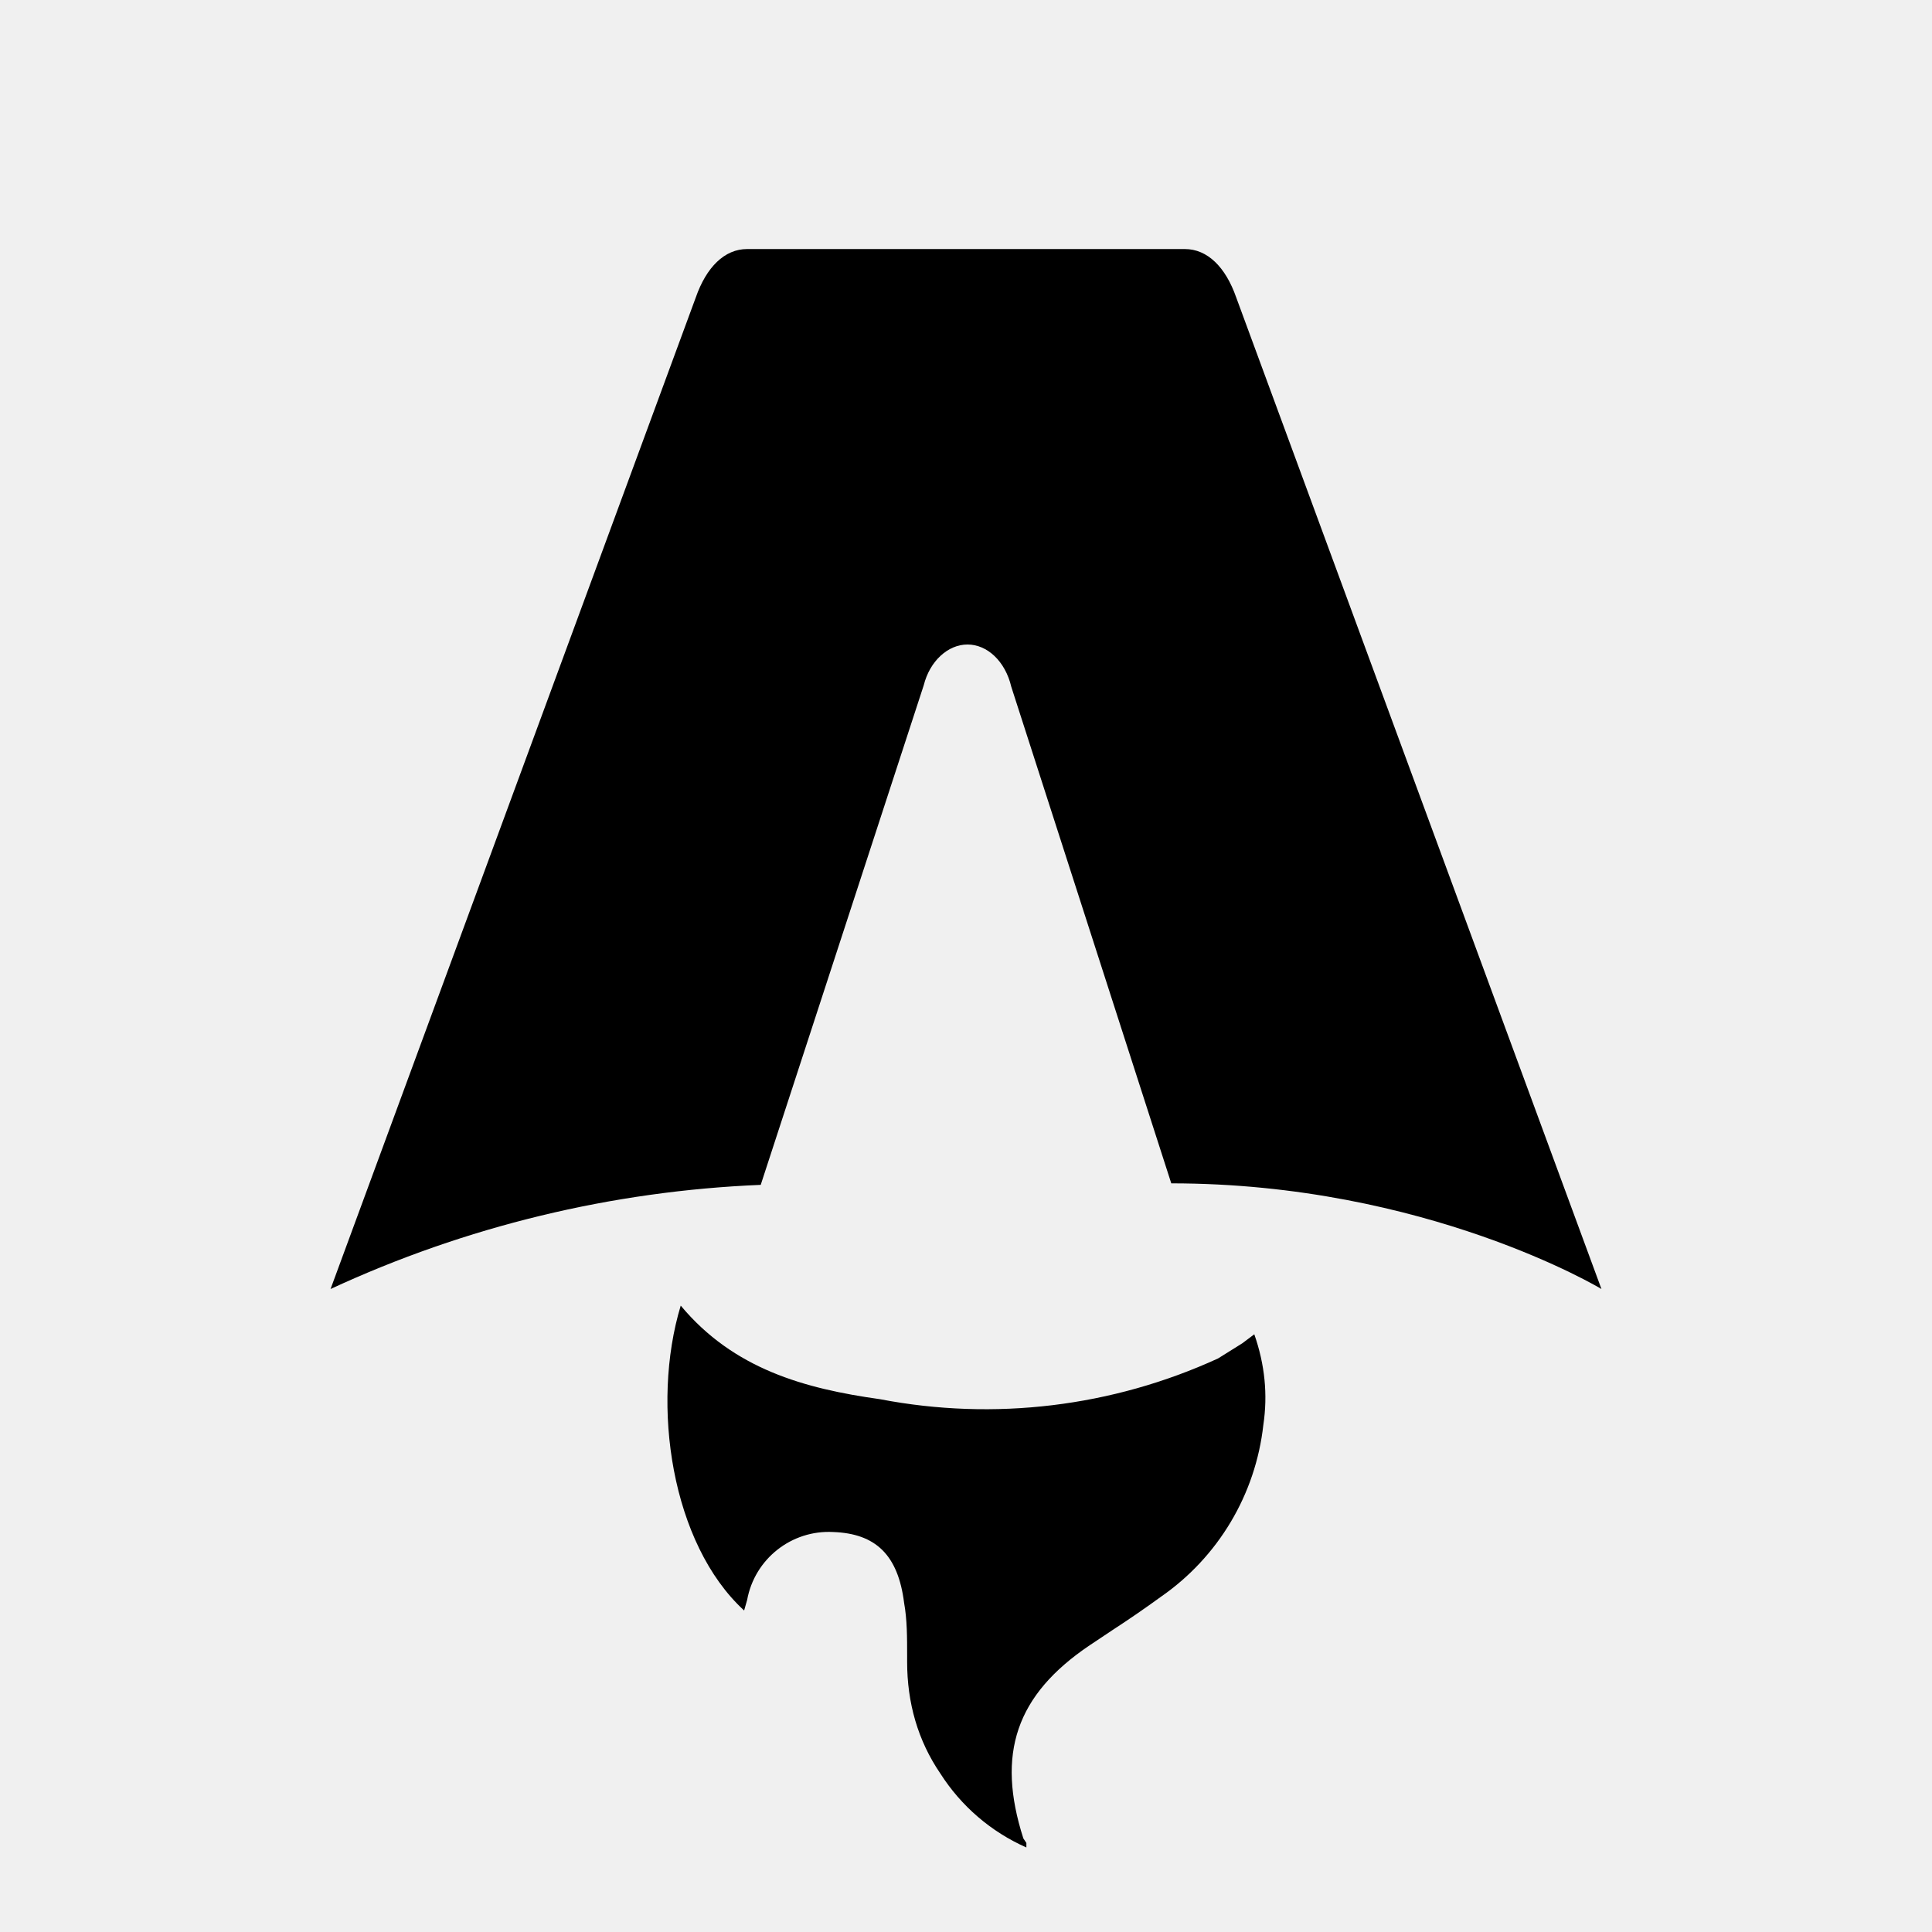
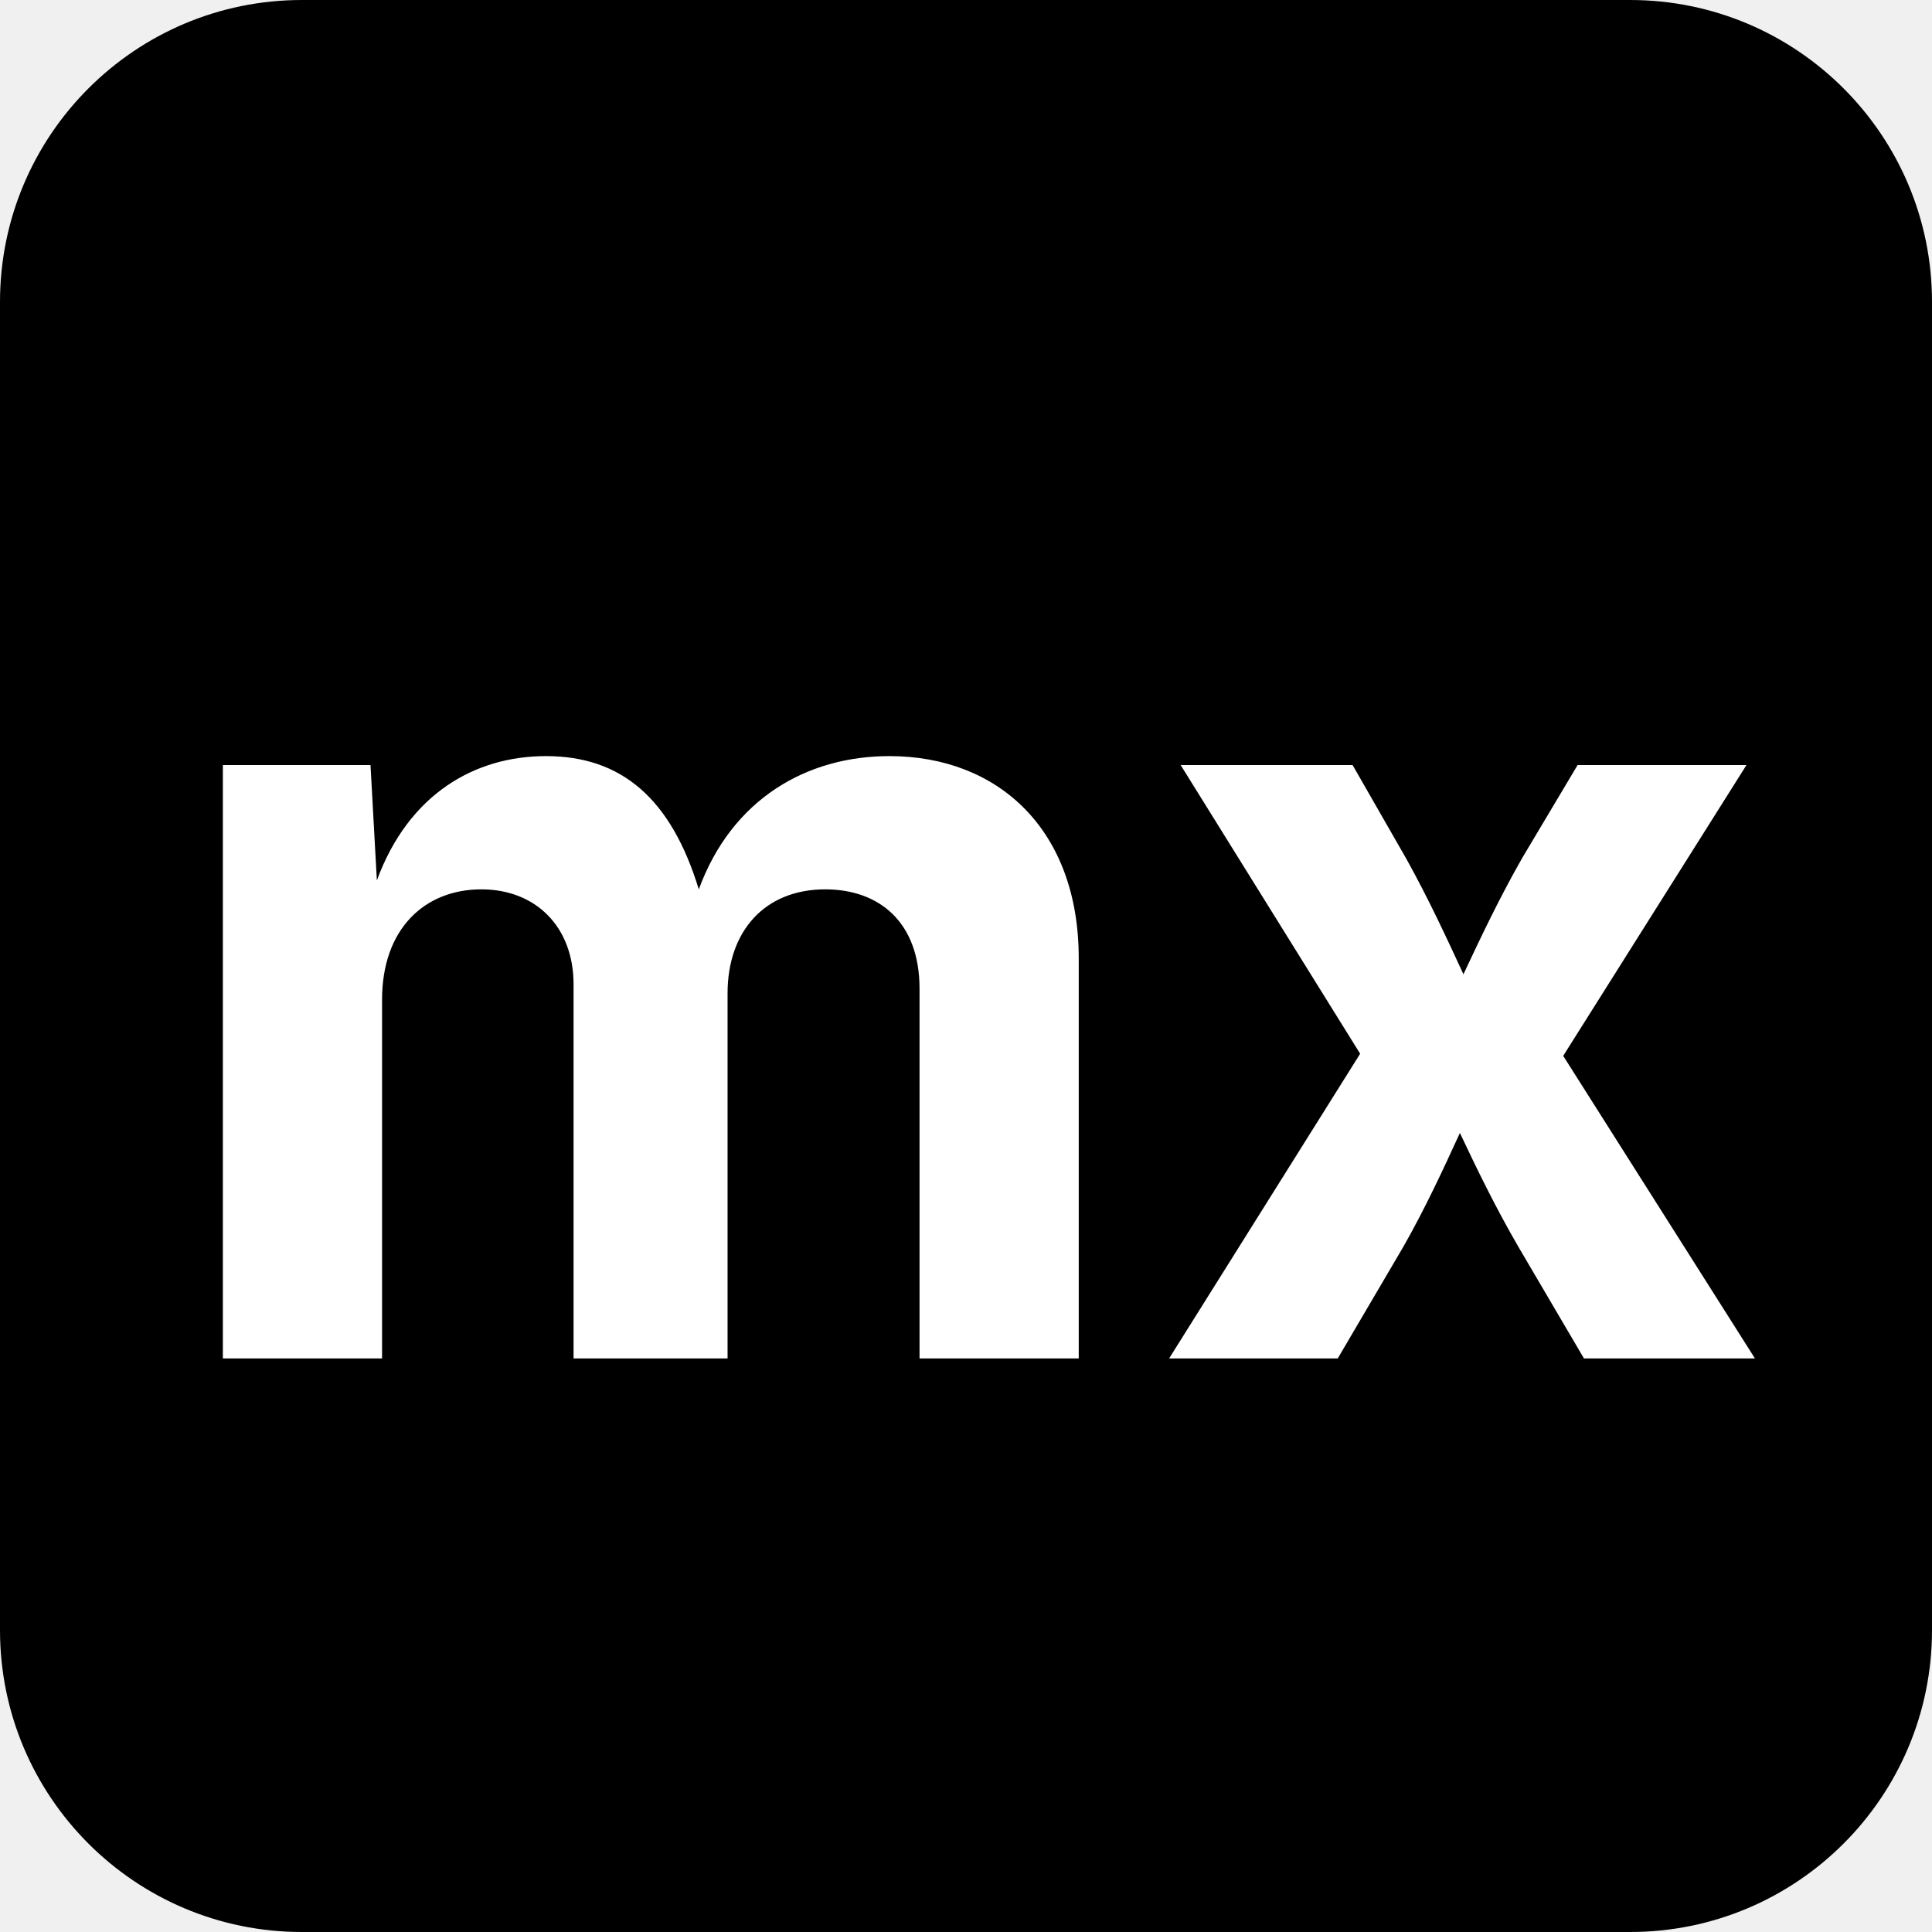
- <svg xmlns="http://www.w3.org/2000/svg" fill="none" viewBox="0 0 128 128">
-   <path d="M50.4 78.5a75.1 75.1 0 0 0-28.5 6.9l24.2-65.7c.7-2 1.9-3.2 3.4-3.2h29c1.5 0 2.7 1.2 3.4 3.2l24.2 65.7s-11.6-7-28.5-7L67 45.5c-.4-1.7-1.6-2.8-2.9-2.8-1.3 0-2.5 1.1-2.9 2.7L50.4 78.5Zm-1.1 28.2Zm-4.2-20.2c-2 6.6-.6 15.8 4.2 20.2a17.5 17.5 0 0 1 .2-.7 5.5 5.5 0 0 1 5.7-4.5c2.8.1 4.3 1.5 4.7 4.7.2 1.1.2 2.3.2 3.5v.4c0 2.7.7 5.2 2.2 7.4a13 13 0 0 0 5.7 4.9v-.3l-.2-.3c-1.8-5.6-.5-9.5 4.4-12.8l1.5-1a73 73 0 0 0 3.2-2.2 16 16 0 0 0 6.8-11.4c.3-2 .1-4-.6-6l-.8.6-1.6 1a37 37 0 0 1-22.4 2.7c-5-.7-9.7-2-13.2-6.2Z" />
+ <svg xmlns="http://www.w3.org/2000/svg" viewBox="0 0 128 128">
  <style>
-         path { fill: #000; }
-         @media (prefers-color-scheme: dark) {
-             path { fill: #FFF; }
-         }
-     </style>
+     .bg { fill: #000; }
+     .text { fill: #fff; }
+     @media (prefers-color-scheme: dark) {
+       .bg { fill: #fff; }
+       .text { fill: #000; }
+     }
+   </style>
+   <rect class="bg" width="128" height="128" rx="20" ry="20" />
+   <text class="text" x="64" y="90" font-family="system-ui, -apple-system, sans-serif" font-size="72" font-weight="700" text-anchor="middle">mx</text>
</svg>
